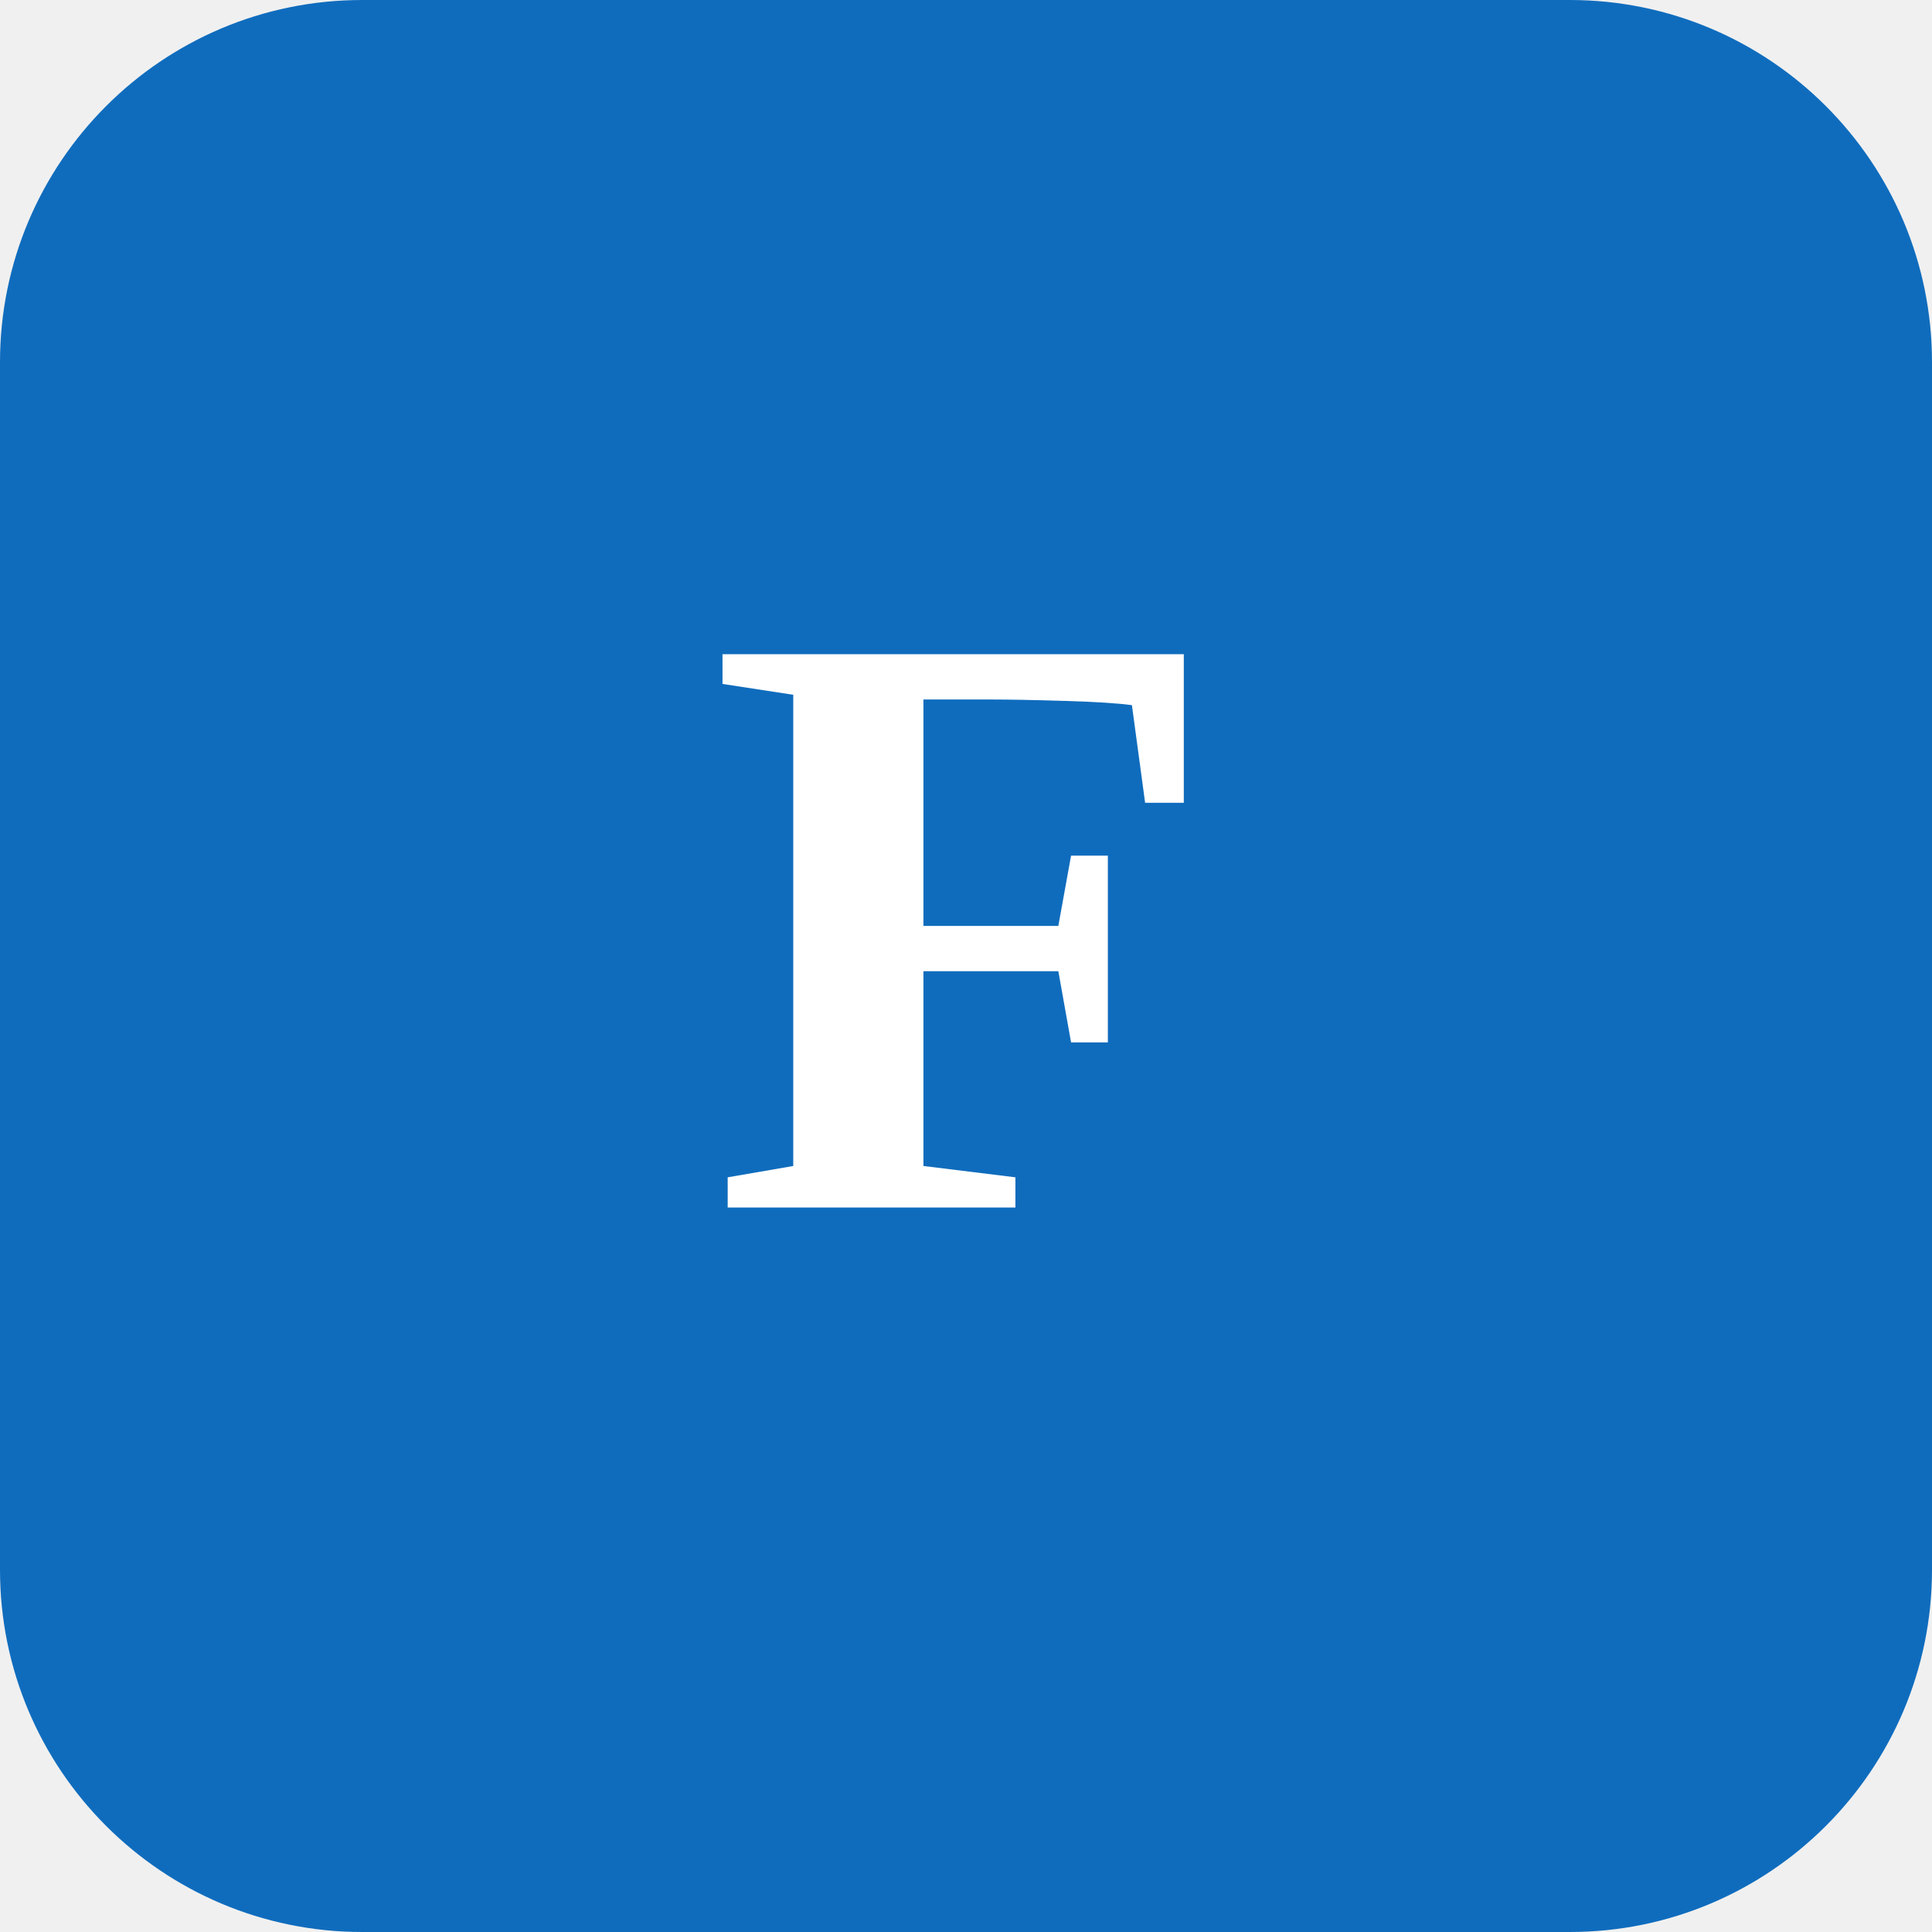
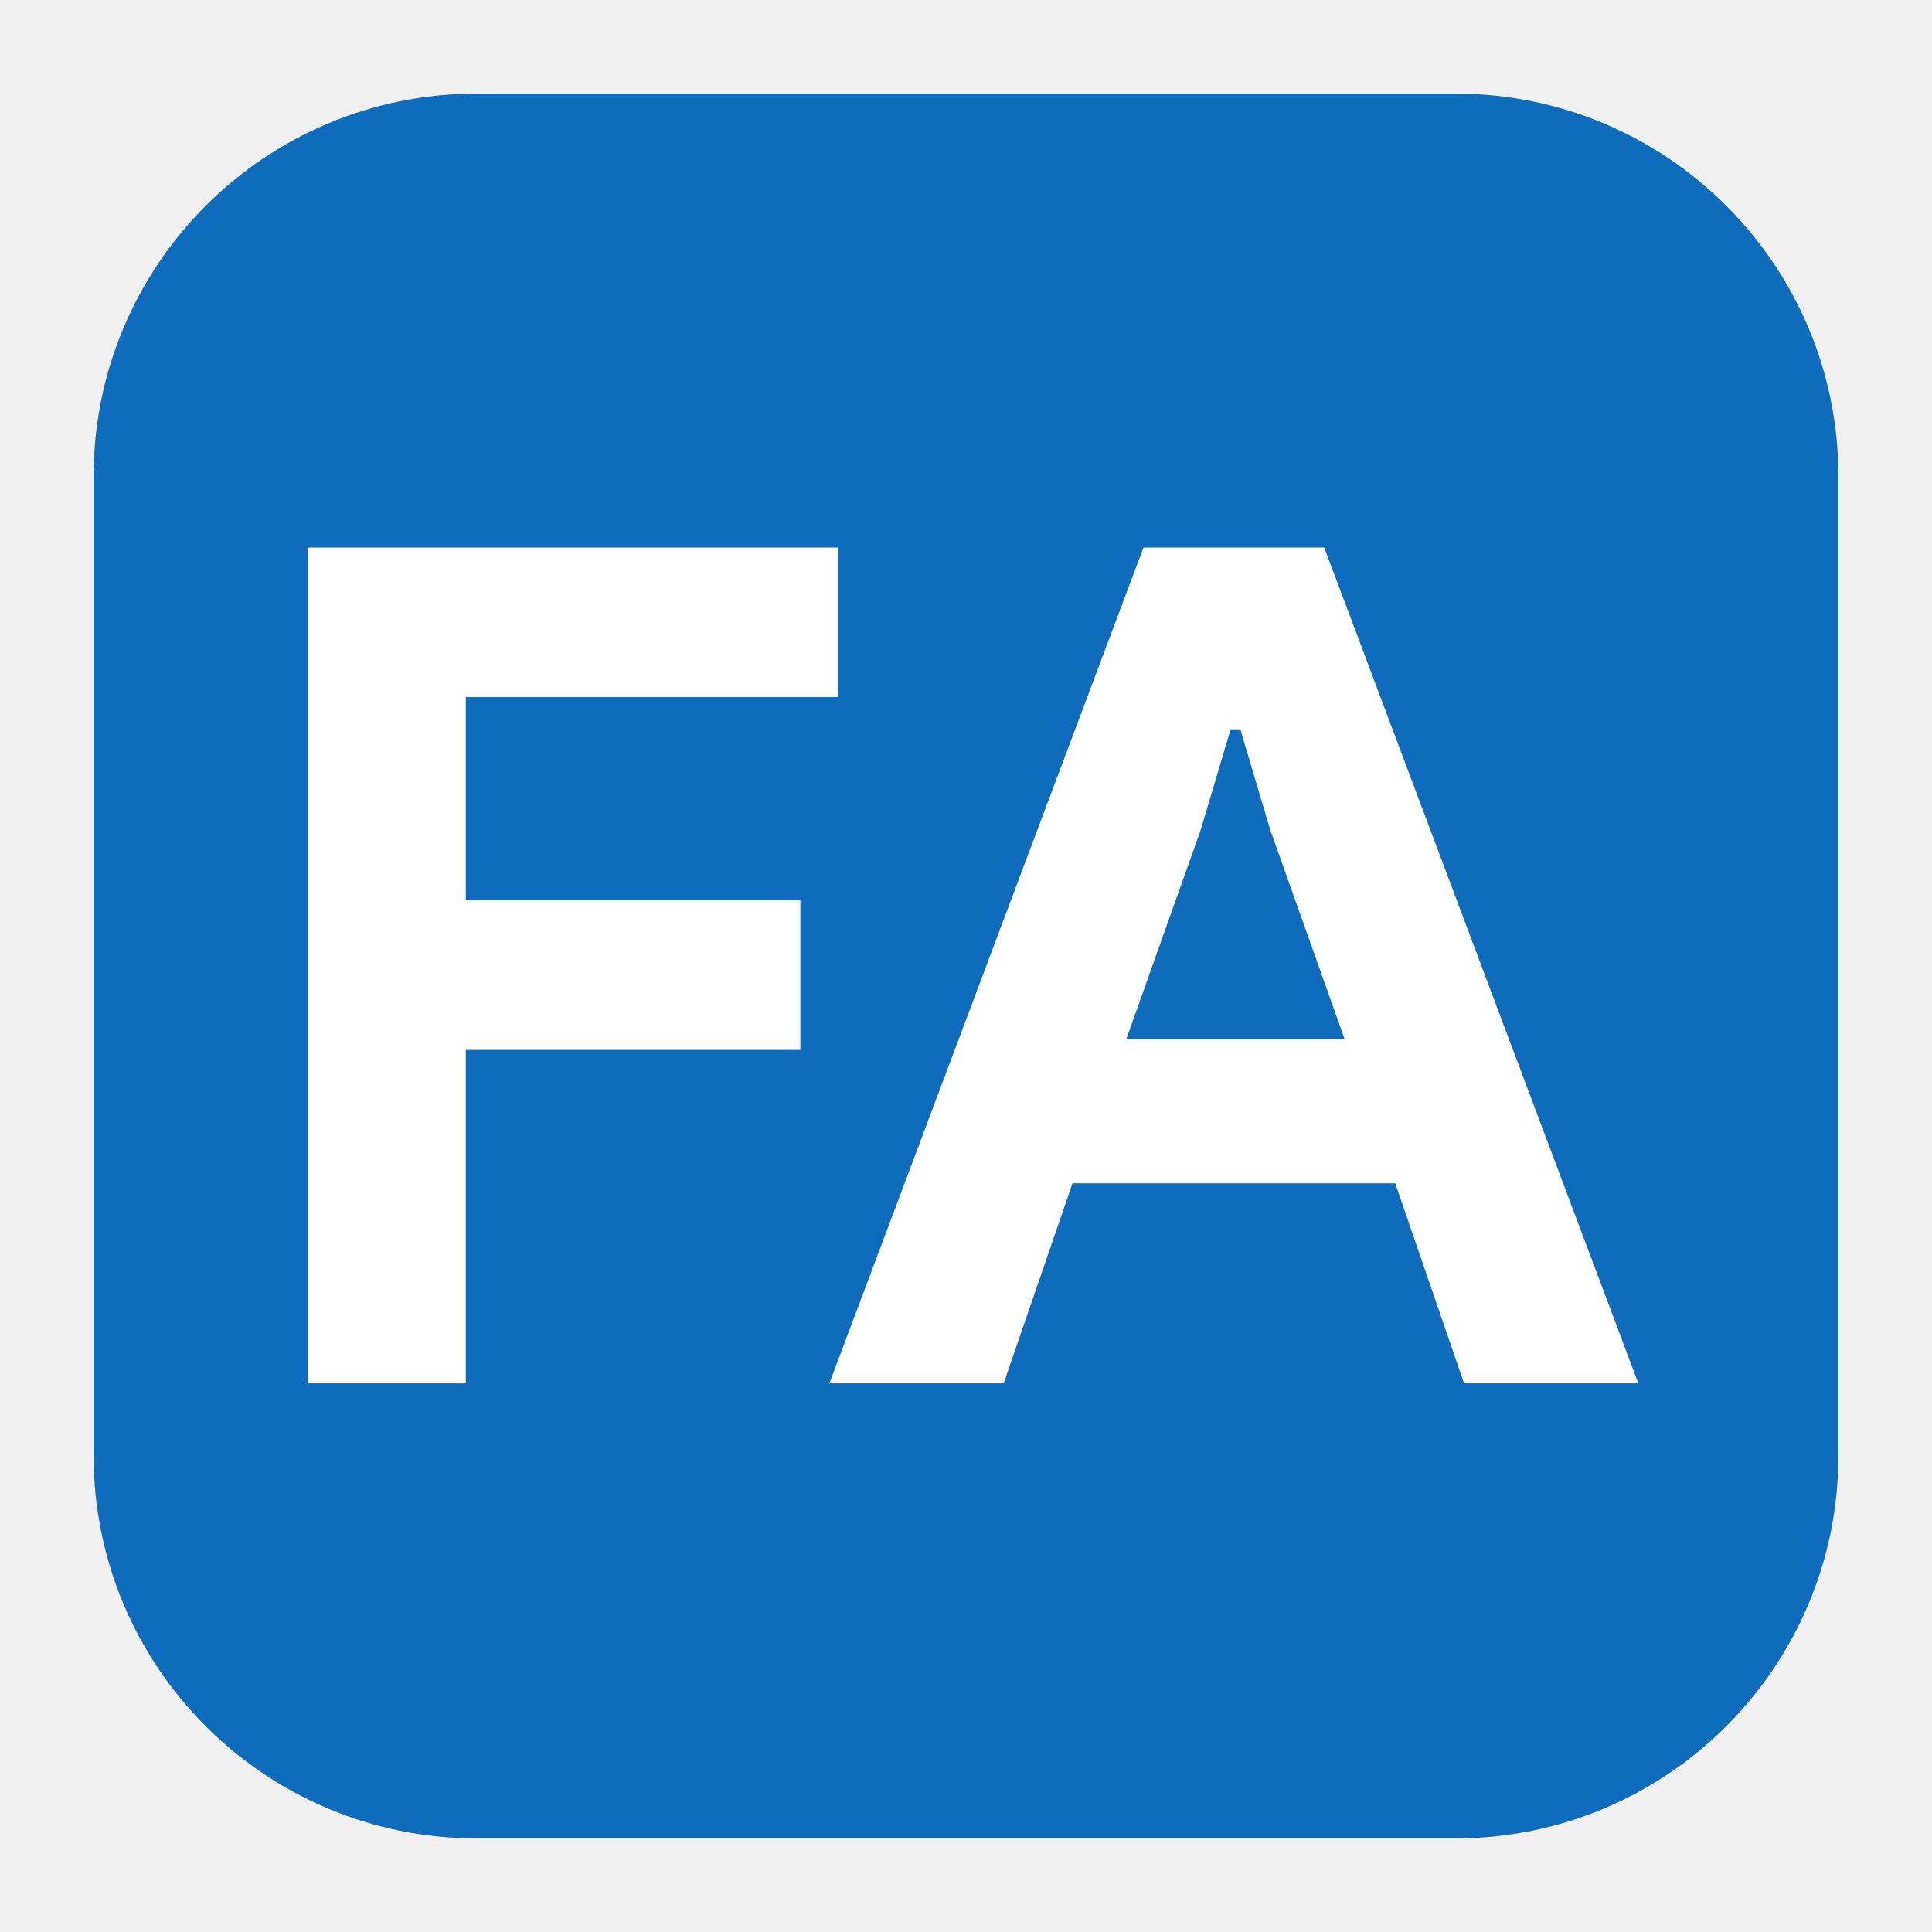
- <svg xmlns="http://www.w3.org/2000/svg" width="64" height="64" viewBox="0 0 64 64">
-   <rect width="64" height="64" rx="12" fill="#0F6CBD" />
-   <text x="32" y="40" text-anchor="middle" font-size="28" font-weight="700" fill="#fff">F</text>
+ <svg xmlns="http://www.w3.org/2000/svg" id="Layer_1" version="1.1" viewBox="0 0 179.6 179.6">
+   <defs>
+     <style>
+       .st0 {
+         fill: #fff;
+       }
+ 
+       .st1 {
+         fill: #0f6cbd;
+       }
+     </style>
+   </defs>
+   <rect class="st1" x="8.7" y="8.7" width="162.2" height="162.2" rx="35.6" ry="35.6" />
+   <g>
+     <path class="st0" d="M28.6,50.9h49.3v13.9h-34.6v18.9h31.1v13.9h-31.1v31h-14.7V50.9Z" />
+     <path class="st0" d="M106.4,50.9h16.7l29.2,77.7h-16.2l-6.4-18.6h-30l-6.4,18.6h-16.2l29.2-77.7ZM125,96.6l-6.9-19.4-2.8-9.4h-.9l-2.8,9.4-6.9,19.4h20.4Z" />
+   </g>
</svg>
